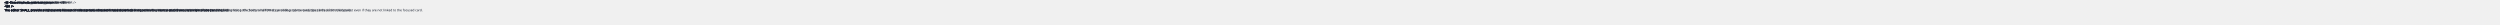
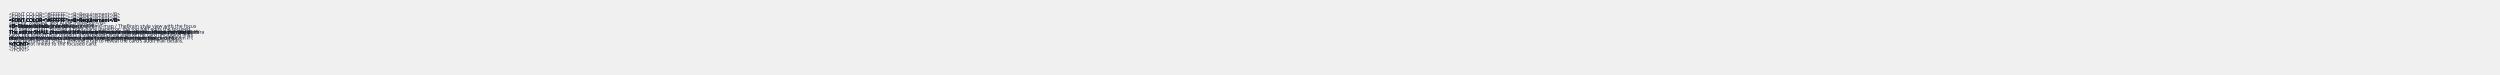
- <svg xmlns="http://www.w3.org/2000/svg" width="12647.00" height="122.51" viewBox="0 0 12647.00 122.51">
+ <svg xmlns="http://www.w3.org/2000/svg" width="6096.50" height="181.91" viewBox="0 0 6096.50 181.91">
  <defs>
    <symbol id="box" overflow="visible" viewBox="0,0,160,100">
      <rect x="1" y="1" width="158" height="98" fill="#00000000" stroke="#FFFFFF" stroke-width="2" />
    </symbol>
    <symbol id="double-box" overflow="visible" viewBox="0,0,160,100">
      <rect x="1" y="1" width="158" height="98" fill="#00000000" stroke="#FFFFFF" stroke-width="2" />
      <rect x="11" y="11" width="138" height="78" fill="#00000000" stroke="#FFFFFF" stroke-width="2" />
    </symbol>
    <symbol id="card" overflow="visible" viewBox="0,0,160,100">
      <path d="M1 99L159 99L159 35L125 1L1 1L1 99Z" fill="#00000000" stroke="#FFFFFF" stroke-width="2" />
      <path d="M125 1V35H159" fill="#00000000" stroke="#FFFFFF" stroke-width="2" />
    </symbol>
    <symbol id="class" overflow="visible" viewBox="0,0,160,100">
      <rect x="1" y="1" width="158" height="98" fill="#00000000" stroke="#FFFFFF" stroke-width="2" />
      <line x1="1" y1="25" x2="159" y2="25" stroke="#FFFFFF" stroke-width="2" />
    </symbol>
    <symbol id="component" overflow="visible" viewBox="0,0,160,100">
      <rect x="11" y="1" width="158" height="98" fill="#00000000" stroke="#FFFFFF" stroke-width="2" />
      <rect x="1" y="20" width="30" height="20" fill="#00000000" stroke="#FFFFFF" stroke-width="2" />
      <rect x="1" y="60" width="30" height="20" fill="#00000000" stroke="#FFFFFF" stroke-width="2" />
    </symbol>
    <symbol id="deployment" overflow="visible" viewBox="0,0,160,100">
      <rect x="1" y="1" width="158" height="98" fill="#00000000" stroke="#FFFFFF" stroke-width="2" />
      <rect x="11" y="11" width="10" height="20" fill="#00000000" stroke="#FFFFFF" stroke-width="2" />
      <rect x="11" y="41" width="10" height="20" fill="#00000000" stroke="#FFFFFF" stroke-width="2" />
      <rect x="11" y="71" width="10" height="20" fill="#00000000" stroke="#FFFFFF" stroke-width="2" />
      <rect x="141" y="11" width="10" height="20" fill="#00000000" stroke="#FFFFFF" stroke-width="2" />
      <rect x="141" y="41" width="10" height="20" fill="#00000000" stroke="#FFFFFF" stroke-width="2" />
      <rect x="141" y="71" width="10" height="20" fill="#00000000" stroke="#FFFFFF" stroke-width="2" />
    </symbol>
    <symbol id="diamond" overflow="visible" viewBox="0,0,160,100">
      <path d="M1 49L80 99L159 49L80 1L1 49Z" fill="#00000000" stroke="#FFFFFF" stroke-width="2" />
    </symbol>
    <symbol id="cylinder" overflow="visible" viewBox="0,0,160,100">
      <ellipse cx="80" cy="20" rx="79" ry="9" fill="#00000000" stroke="#FFFFFF" stroke-width="2" />
      <path d="M1 21V90" fill="#00000000" stroke="#FFFFFF" stroke-width="2" />
      <path d="M159 21V90" fill="#00000000" stroke="#FFFFFF" stroke-width="2" />
      <path d="M1 90A80 10 0 0 0 159 90" fill="#00000000" stroke="#FFFFFF" stroke-width="2" />
    </symbol>
    <symbol id="document" overflow="visible" viewBox="0,0,160,100">
      <path d="M1 90V1H159V90" fill="#00000000" stroke="#FFFFFF" stroke-width="2" />
      <path d="M1 90A40 10 0 0 0 80 90" fill="#00000000" stroke="#FFFFFF" stroke-width="2" />
      <path d="M159 90A40 10 0 0 0 80 90" fill="#00000000" stroke="#FFFFFF" stroke-width="2" />
    </symbol>
    <symbol id="folder" overflow="visible" viewBox="0,0,160,100">
      <path d="M1 99V15L10 1H50L60 15H159V99Z" fill="#00000000" stroke="#FFFFFF" stroke-width="2" />
    </symbol>
    <symbol id="octagon" overflow="visible" viewBox="0,0,160,100">
      <path d="M1 31V70L31 99H129L159 70V30L129 1H31Z" fill="#00000000" stroke="#FFFFFF" stroke-width="2" />
    </symbol>
    <symbol id="oval" overflow="visible" viewBox="0,0,160,100">
      <ellipse rx="79" ry="49" cx="80" cy="50" fill="#00000000" stroke="#FFFFFF" stroke-width="2" />
    </symbol>
    <symbol id="rounded-rectangle" overflow="visible" viewBox="0,0,160,100">
      <rect x="1" y="1" width="158" height="98" rx="30" ry="30" fill="#00000000" stroke="#FFFFFF" stroke-width="2" />
    </symbol>
    <symbol id="ruler" overflow="visible" viewBox="0,0,160,100">
      <rect x="1" y="1" width="158" height="98" fill="#00000000" stroke="#FFFFFF" stroke-width="2" />
      <path d="M10 1V5M20 1V10M30 1V5M40 1V15M50 1V5M60 1V10M70 1V5M80 1V15M90 1V5M100 1V10M110 1V5M120 1V15M130 1V5M140 1V10M150 1V5" stroke="#FFFFFF" stroke-width="2" />
      <path d="M1 20H159" stroke="#FFFFFF" stroke-width="2" />
    </symbol>
    <symbol id="interface" overflow="visible" viewBox="0,0,160,100">
      <path d="M41 99V1H31V99H119A50 50 0 0 0 119 1H41" stroke="#FFFFFF" stroke-width="2" />
      <rect x="1" y="20" width="30" height="10" fill="#00000000" stroke="#FFFFFF" stroke-width="2" />
      <rect x="1" y="70" width="30" height="10" fill="#00000000" stroke="#FFFFFF" stroke-width="2" />
    </symbol>
    <symbol id="trapezoid" overflow="visible" viewBox="0,0,160,100">
      <path d="M 0,100 20,0 h 120 l 20,100 z" fill="#00000000" stroke="#FFFFFF" stroke-width="2" />
    </symbol>
  </defs>
-   <rect x="16.00" y="6.51" width="100.00" height="100.00" fill="none" stroke="#FFF000000FFF" stroke-width="2.00" stroke-dasharray="5 5" />
-   <text x="22.00" y="22.51" text-anchor="start" font-family="&quot;Noto Sans&quot;, Roboto, Verdana, system-ui, sans-serif" font-size="16.00" fill="#111827" dominant-baseline="middle">\N</text>
-   <rect x="16.00" y="6.51" width="100.00" height="100.00" fill="none" stroke="#FFF000000FFF" stroke-width="2.00" stroke-dasharray="5 5" />
-   <text x="22.00" y="-6.29" text-anchor="start" font-family="&quot;Noto Sans&quot;, Roboto, Verdana, system-ui, sans-serif" font-size="16.00" fill="#111827" dominant-baseline="middle">&lt;B&gt;Requirement&lt;/B&gt;&lt;BR /&gt;</text>
-   <text x="22.00" y="12.91" text-anchor="start" font-family="&quot;Noto Sans&quot;, Roboto, Verdana, system-ui, sans-serif" font-size="16.00" fill="#111827" dominant-baseline="middle">&lt;B&gt;Three Pane Layout&lt;/B&gt;&lt;BR /&gt;</text>
-   <text x="22.00" y="32.11" text-anchor="start" font-family="&quot;Noto Sans&quot;, Roboto, Verdana, system-ui, sans-serif" font-size="16.00" fill="#111827" dominant-baseline="middle">&lt;BR /&gt;</text>
-   <text x="22.00" y="51.31" text-anchor="start" font-family="&quot;Noto Sans&quot;, Roboto, Verdana, system-ui, sans-serif" font-size="16.00" fill="#111827" dominant-baseline="middle">The editor SHALL present a three-pane layout (similar to Visual Studio or Obsidian): left navigation tree, central graph view, and right inspector.</text>
-   <rect x="16.00" y="6.51" width="100.00" height="100.00" fill="none" stroke="#FFF000000FFF" stroke-width="2.00" stroke-dasharray="5 5" />
-   <text x="22.00" y="-6.29" text-anchor="start" font-family="&quot;Noto Sans&quot;, Roboto, Verdana, system-ui, sans-serif" font-size="16.00" fill="#111827" dominant-baseline="middle">&lt;B&gt;Requirement&lt;/B&gt;&lt;BR /&gt;</text>
-   <text x="22.00" y="12.91" text-anchor="start" font-family="&quot;Noto Sans&quot;, Roboto, Verdana, system-ui, sans-serif" font-size="16.00" fill="#111827" dominant-baseline="middle">&lt;B&gt;Shortest Path Tree Navigation&lt;/B&gt;&lt;BR /&gt;</text>
-   <text x="22.00" y="32.11" text-anchor="start" font-family="&quot;Noto Sans&quot;, Roboto, Verdana, system-ui, sans-serif" font-size="16.00" fill="#111827" dominant-baseline="middle">&lt;BR /&gt;</text>
-   <text x="22.00" y="51.31" text-anchor="start" font-family="&quot;Noto Sans&quot;, Roboto, Verdana, system-ui, sans-serif" font-size="16.00" fill="#111827" dominant-baseline="middle">The editor SHALL provide a left-pane tree view for navigation, where the tree is derived from a chosen shortest path from the mission root to each card.</text>
-   <rect x="16.00" y="6.51" width="100.00" height="100.00" fill="none" stroke="#FFF000000FFF" stroke-width="2.00" stroke-dasharray="5 5" />
-   <text x="22.00" y="-6.29" text-anchor="start" font-family="&quot;Noto Sans&quot;, Roboto, Verdana, system-ui, sans-serif" font-size="16.00" fill="#111827" dominant-baseline="middle">&lt;B&gt;Requirement&lt;/B&gt;&lt;BR /&gt;</text>
-   <text x="22.00" y="12.91" text-anchor="start" font-family="&quot;Noto Sans&quot;, Roboto, Verdana, system-ui, sans-serif" font-size="16.00" fill="#111827" dominant-baseline="middle">&lt;B&gt;Brain Style Graph Navigation&lt;/B&gt;&lt;BR /&gt;</text>
-   <text x="22.00" y="32.11" text-anchor="start" font-family="&quot;Noto Sans&quot;, Roboto, Verdana, system-ui, sans-serif" font-size="16.00" fill="#111827" dominant-baseline="middle">&lt;BR /&gt;</text>
-   <text x="22.00" y="51.31" text-anchor="start" font-family="&quot;Noto Sans&quot;, Roboto, Verdana, system-ui, sans-serif" font-size="16.00" fill="#111827" dominant-baseline="middle">The editor SHALL provide a central mind-map / TheBrain style view with the focused card centered. The view SHALL show the parent (from the chosen shortest-path chain), and MAY show siblings (same card_type) linked from that parent even if they are not linked to the focused card.</text>
-   <rect x="16.00" y="6.51" width="100.00" height="100.00" fill="none" stroke="#FFF000000FFF" stroke-width="2.00" stroke-dasharray="5 5" />
-   <text x="22.00" y="-6.29" text-anchor="start" font-family="&quot;Noto Sans&quot;, Roboto, Verdana, system-ui, sans-serif" font-size="16.00" fill="#111827" dominant-baseline="middle">&lt;B&gt;Requirement&lt;/B&gt;&lt;BR /&gt;</text>
-   <text x="22.00" y="12.91" text-anchor="start" font-family="&quot;Noto Sans&quot;, Roboto, Verdana, system-ui, sans-serif" font-size="16.00" fill="#111827" dominant-baseline="middle">&lt;B&gt;Edit, Preview, and Audit Inspector&lt;/B&gt;&lt;BR /&gt;</text>
-   <text x="22.00" y="32.11" text-anchor="start" font-family="&quot;Noto Sans&quot;, Roboto, Verdana, system-ui, sans-serif" font-size="16.00" fill="#111827" dominant-baseline="middle">&lt;BR /&gt;</text>
-   <text x="22.00" y="51.31" text-anchor="start" font-family="&quot;Noto Sans&quot;, Roboto, Verdana, system-ui, sans-serif" font-size="16.00" fill="#111827" dominant-baseline="middle">The editor SHALL provide a right-pane inspector: the top half edits the focused card; the bottom half renders a Markdown-style view of the card (including links). The bottom half SHALL provide a tab to reveal the card’s audit trail details.</text>
-   <rect x="16.00" y="6.51" width="100.00" height="100.00" fill="none" stroke="#FFF000000FFF" stroke-width="2.00" stroke-dasharray="5 5" />
-   <text x="22.00" y="-6.29" text-anchor="start" font-family="&quot;Noto Sans&quot;, Roboto, Verdana, system-ui, sans-serif" font-size="16.00" fill="#111827" dominant-baseline="middle">&lt;B&gt;Requirement&lt;/B&gt;&lt;BR /&gt;</text>
-   <text x="22.00" y="12.91" text-anchor="start" font-family="&quot;Noto Sans&quot;, Roboto, Verdana, system-ui, sans-serif" font-size="16.00" fill="#111827" dominant-baseline="middle">&lt;B&gt;Dioxus UI&lt;/B&gt;&lt;BR /&gt;</text>
-   <text x="22.00" y="32.11" text-anchor="start" font-family="&quot;Noto Sans&quot;, Roboto, Verdana, system-ui, sans-serif" font-size="16.00" fill="#111827" dominant-baseline="middle">&lt;BR /&gt;</text>
-   <text x="22.00" y="51.31" text-anchor="start" font-family="&quot;Noto Sans&quot;, Roboto, Verdana, system-ui, sans-serif" font-size="16.00" fill="#111827" dominant-baseline="middle">The standalone editor SHOULD be implemented using Dioxus as the primary UI library.</text>
-   <rect x="16.00" y="6.51" width="100.00" height="100.00" fill="none" stroke="#FFF000000FFF" stroke-width="2.00" stroke-dasharray="5 5" />
-   <text x="22.00" y="-6.29" text-anchor="start" font-family="&quot;Noto Sans&quot;, Roboto, Verdana, system-ui, sans-serif" font-size="16.00" fill="#111827" dominant-baseline="middle">&lt;B&gt;Requirement&lt;/B&gt;&lt;BR /&gt;</text>
-   <text x="22.00" y="12.91" text-anchor="start" font-family="&quot;Noto Sans&quot;, Roboto, Verdana, system-ui, sans-serif" font-size="16.00" fill="#111827" dominant-baseline="middle">&lt;B&gt;Reuse aurora_shared&lt;/B&gt;&lt;BR /&gt;</text>
-   <text x="22.00" y="32.11" text-anchor="start" font-family="&quot;Noto Sans&quot;, Roboto, Verdana, system-ui, sans-serif" font-size="16.00" fill="#111827" dominant-baseline="middle">&lt;BR /&gt;</text>
-   <text x="22.00" y="51.31" text-anchor="start" font-family="&quot;Noto Sans&quot;, Roboto, Verdana, system-ui, sans-serif" font-size="16.00" fill="#111827" dominant-baseline="middle">The editor SHALL reuse aurora_shared for model discovery/loading and validation/rendering semantics to stay consistent with other Aurora tooling.</text>
-   <rect x="16.00" y="6.51" width="100.00" height="100.00" fill="none" stroke="#FFF000000FFF" stroke-width="2.00" stroke-dasharray="5 5" />
-   <text x="22.00" y="-6.29" text-anchor="start" font-family="&quot;Noto Sans&quot;, Roboto, Verdana, system-ui, sans-serif" font-size="16.00" fill="#111827" dominant-baseline="middle">&lt;B&gt;Requirement&lt;/B&gt;&lt;BR /&gt;</text>
-   <text x="22.00" y="12.91" text-anchor="start" font-family="&quot;Noto Sans&quot;, Roboto, Verdana, system-ui, sans-serif" font-size="16.00" fill="#111827" dominant-baseline="middle">&lt;B&gt;Safe Workspace Persistence&lt;/B&gt;&lt;BR /&gt;</text>
-   <text x="22.00" y="32.11" text-anchor="start" font-family="&quot;Noto Sans&quot;, Roboto, Verdana, system-ui, sans-serif" font-size="16.00" fill="#111827" dominant-baseline="middle">&lt;BR /&gt;</text>
-   <text x="22.00" y="51.31" text-anchor="start" font-family="&quot;Noto Sans&quot;, Roboto, Verdana, system-ui, sans-serif" font-size="16.00" fill="#111827" dominant-baseline="middle">The editor SHALL persist edits to model files in a safe manner that avoids partial writes and preserves schema validity (e.g., atomic replace per card file).</text>
+   <rect x="16.00" y="65.91" width="100.00" height="100.00" fill="none" stroke="#FFF000000FFF" stroke-width="2.00" stroke-dasharray="5 5" />
+   <text x="22.00" y="49.11" text-anchor="start" font-family="Noto Sans" font-size="12.00" fill="#111827" dominant-baseline="middle">&lt;FONT COLOR="#FFFFFF"&gt;&lt;B&gt;Requirement&lt;/B&gt;</text>
+   <text x="22.00" y="63.51" text-anchor="start" font-family="Noto Sans" font-size="12.00" fill="#111827" dominant-baseline="middle">&lt;B&gt;Safe Workspace Persistence&lt;/B&gt;</text>
+   <text x="22.00" y="77.91" text-anchor="start" font-family="Noto Sans" font-size="12.00" fill="#111827" dominant-baseline="middle">The editor SHALL persist edits to model files in a safe manner that avoids parti</text>
+   <text x="22.00" y="92.31" text-anchor="start" font-family="Noto Sans" font-size="12.00" fill="#111827" dominant-baseline="middle">al writes and preserves schema validity (e.g., atomic replace per card file).</text>
+   <text x="22.00" y="106.71" text-anchor="start" font-family="Noto Sans" font-size="12.00" fill="#111827" dominant-baseline="middle">&lt;/FONT&gt;</text>
+   <rect x="16.00" y="65.91" width="100.00" height="100.00" fill="none" stroke="#FFF000000FFF" stroke-width="2.00" stroke-dasharray="5 5" />
+   <text x="22.00" y="41.91" text-anchor="start" font-family="Noto Sans" font-size="12.00" fill="#111827" dominant-baseline="middle">&lt;FONT COLOR="#FFFFFF"&gt;&lt;B&gt;Requirement&lt;/B&gt;</text>
+   <text x="22.00" y="56.31" text-anchor="start" font-family="Noto Sans" font-size="12.00" fill="#111827" dominant-baseline="middle">&lt;B&gt;Edit, Preview, and Audit Inspector&lt;/B&gt;</text>
+   <text x="22.00" y="70.71" text-anchor="start" font-family="Noto Sans" font-size="12.00" fill="#111827" dominant-baseline="middle">The editor SHALL provide a right-pane inspector: the top half edits the focused</text>
+   <text x="22.00" y="85.11" text-anchor="start" font-family="Noto Sans" font-size="12.00" fill="#111827" dominant-baseline="middle">card; the bottom half renders a Markdown-style view of the card (including links</text>
+   <text x="22.00" y="99.51" text-anchor="start" font-family="Noto Sans" font-size="12.00" fill="#111827" dominant-baseline="middle">). The bottom half SHALL provide a tab to reveal the card’s audit trail details.</text>
+   <text x="22.00" y="113.91" text-anchor="start" font-family="Noto Sans" font-size="12.00" fill="#111827" dominant-baseline="middle">&lt;/FONT&gt;</text>
+   <rect x="16.00" y="65.91" width="100.00" height="100.00" fill="none" stroke="#FFF000000FFF" stroke-width="2.00" stroke-dasharray="5 5" />
+   <text x="22.00" y="49.11" text-anchor="start" font-family="Noto Sans" font-size="12.00" fill="#111827" dominant-baseline="middle">&lt;FONT COLOR="#FFFFFF"&gt;&lt;B&gt;Requirement&lt;/B&gt;</text>
+   <text x="22.00" y="63.51" text-anchor="start" font-family="Noto Sans" font-size="12.00" fill="#111827" dominant-baseline="middle">&lt;B&gt;Three Pane Layout&lt;/B&gt;</text>
+   <text x="22.00" y="77.91" text-anchor="start" font-family="Noto Sans" font-size="12.00" fill="#111827" dominant-baseline="middle">The editor SHALL present a three-pane layout (similar to Visual Studio or Obsidi</text>
+   <text x="22.00" y="92.31" text-anchor="start" font-family="Noto Sans" font-size="12.00" fill="#111827" dominant-baseline="middle">an): left navigation tree, central graph view, and right inspector.</text>
+   <text x="22.00" y="106.71" text-anchor="start" font-family="Noto Sans" font-size="12.00" fill="#111827" dominant-baseline="middle">&lt;/FONT&gt;</text>
+   <rect x="16.00" y="65.91" width="100.00" height="100.00" fill="none" stroke="#FFF000000FFF" stroke-width="2.00" stroke-dasharray="5 5" />
+   <text x="22.00" y="49.11" text-anchor="start" font-family="Noto Sans" font-size="12.00" fill="#111827" dominant-baseline="middle">&lt;FONT COLOR="#FFFFFF"&gt;&lt;B&gt;Requirement&lt;/B&gt;</text>
+   <text x="22.00" y="63.51" text-anchor="start" font-family="Noto Sans" font-size="12.00" fill="#111827" dominant-baseline="middle">&lt;B&gt;Dioxus UI&lt;/B&gt;</text>
+   <text x="22.00" y="77.91" text-anchor="start" font-family="Noto Sans" font-size="12.00" fill="#111827" dominant-baseline="middle">The standalone editor SHOULD be implemented using Dioxus as the primary UI libra</text>
+   <text x="22.00" y="92.31" text-anchor="start" font-family="Noto Sans" font-size="12.00" fill="#111827" dominant-baseline="middle">ry.</text>
+   <text x="22.00" y="106.71" text-anchor="start" font-family="Noto Sans" font-size="12.00" fill="#111827" dominant-baseline="middle">&lt;/FONT&gt;</text>
+   <rect x="16.00" y="65.91" width="100.00" height="100.00" fill="none" stroke="#FFF000000FFF" stroke-width="2.00" stroke-dasharray="5 5" />
+   <text x="22.00" y="49.11" text-anchor="start" font-family="Noto Sans" font-size="12.00" fill="#111827" dominant-baseline="middle">&lt;FONT COLOR="#FFFFFF"&gt;&lt;B&gt;Requirement&lt;/B&gt;</text>
+   <text x="22.00" y="63.51" text-anchor="start" font-family="Noto Sans" font-size="12.00" fill="#111827" dominant-baseline="middle">&lt;B&gt;Shortest Path Tree Navigation&lt;/B&gt;</text>
+   <text x="22.00" y="77.91" text-anchor="start" font-family="Noto Sans" font-size="12.00" fill="#111827" dominant-baseline="middle">The editor SHALL provide a left-pane tree view for navigation, where the tree is</text>
+   <text x="22.00" y="92.31" text-anchor="start" font-family="Noto Sans" font-size="12.00" fill="#111827" dominant-baseline="middle">derived from a chosen shortest path from the mission root to each card.</text>
+   <text x="22.00" y="106.71" text-anchor="start" font-family="Noto Sans" font-size="12.00" fill="#111827" dominant-baseline="middle">&lt;/FONT&gt;</text>
+   <rect x="16.00" y="65.91" width="100.00" height="100.00" fill="none" stroke="#FFF000000FFF" stroke-width="2.00" stroke-dasharray="5 5" />
+   <text x="22.00" y="49.11" text-anchor="start" font-family="Noto Sans" font-size="12.00" fill="#111827" dominant-baseline="middle">&lt;FONT COLOR="#FFFFFF"&gt;&lt;B&gt;Requirement&lt;/B&gt;</text>
+   <text x="22.00" y="63.51" text-anchor="start" font-family="Noto Sans" font-size="12.00" fill="#111827" dominant-baseline="middle">&lt;B&gt;Reuse aurora_shared&lt;/B&gt;</text>
+   <text x="22.00" y="77.91" text-anchor="start" font-family="Noto Sans" font-size="12.00" fill="#111827" dominant-baseline="middle">The editor SHALL reuse aurora_shared for model discovery/loading and validation/</text>
+   <text x="22.00" y="92.31" text-anchor="start" font-family="Noto Sans" font-size="12.00" fill="#111827" dominant-baseline="middle">rendering semantics to stay consistent with other Aurora tooling.</text>
+   <text x="22.00" y="106.71" text-anchor="start" font-family="Noto Sans" font-size="12.00" fill="#111827" dominant-baseline="middle">&lt;/FONT&gt;</text>
+   <rect x="16.00" y="65.91" width="100.00" height="100.00" fill="none" stroke="#FFF000000FFF" stroke-width="2.00" stroke-dasharray="5 5" />
+   <text x="22.00" y="34.71" text-anchor="start" font-family="Noto Sans" font-size="12.00" fill="#111827" dominant-baseline="middle">&lt;FONT COLOR="#FFFFFF"&gt;&lt;B&gt;Requirement&lt;/B&gt;</text>
+   <text x="22.00" y="49.11" text-anchor="start" font-family="Noto Sans" font-size="12.00" fill="#111827" dominant-baseline="middle">&lt;B&gt;Brain Style Graph Navigation&lt;/B&gt;</text>
+   <text x="22.00" y="63.51" text-anchor="start" font-family="Noto Sans" font-size="12.00" fill="#111827" dominant-baseline="middle">The editor SHALL provide a central mind-map / TheBrain style view with the focus</text>
+   <text x="22.00" y="77.91" text-anchor="start" font-family="Noto Sans" font-size="12.00" fill="#111827" dominant-baseline="middle">ed card centered. The view SHALL show the parent (from the chosen shortest-path</text>
+   <text x="22.00" y="92.31" text-anchor="start" font-family="Noto Sans" font-size="12.00" fill="#111827" dominant-baseline="middle">chain), and MAY show siblings (same card_type) linked from that parent even if t</text>
+   <text x="22.00" y="106.71" text-anchor="start" font-family="Noto Sans" font-size="12.00" fill="#111827" dominant-baseline="middle">hey are not linked to the focused card.</text>
+   <text x="22.00" y="121.11" text-anchor="start" font-family="Noto Sans" font-size="12.00" fill="#111827" dominant-baseline="middle">&lt;/FONT&gt;</text>
</svg>
